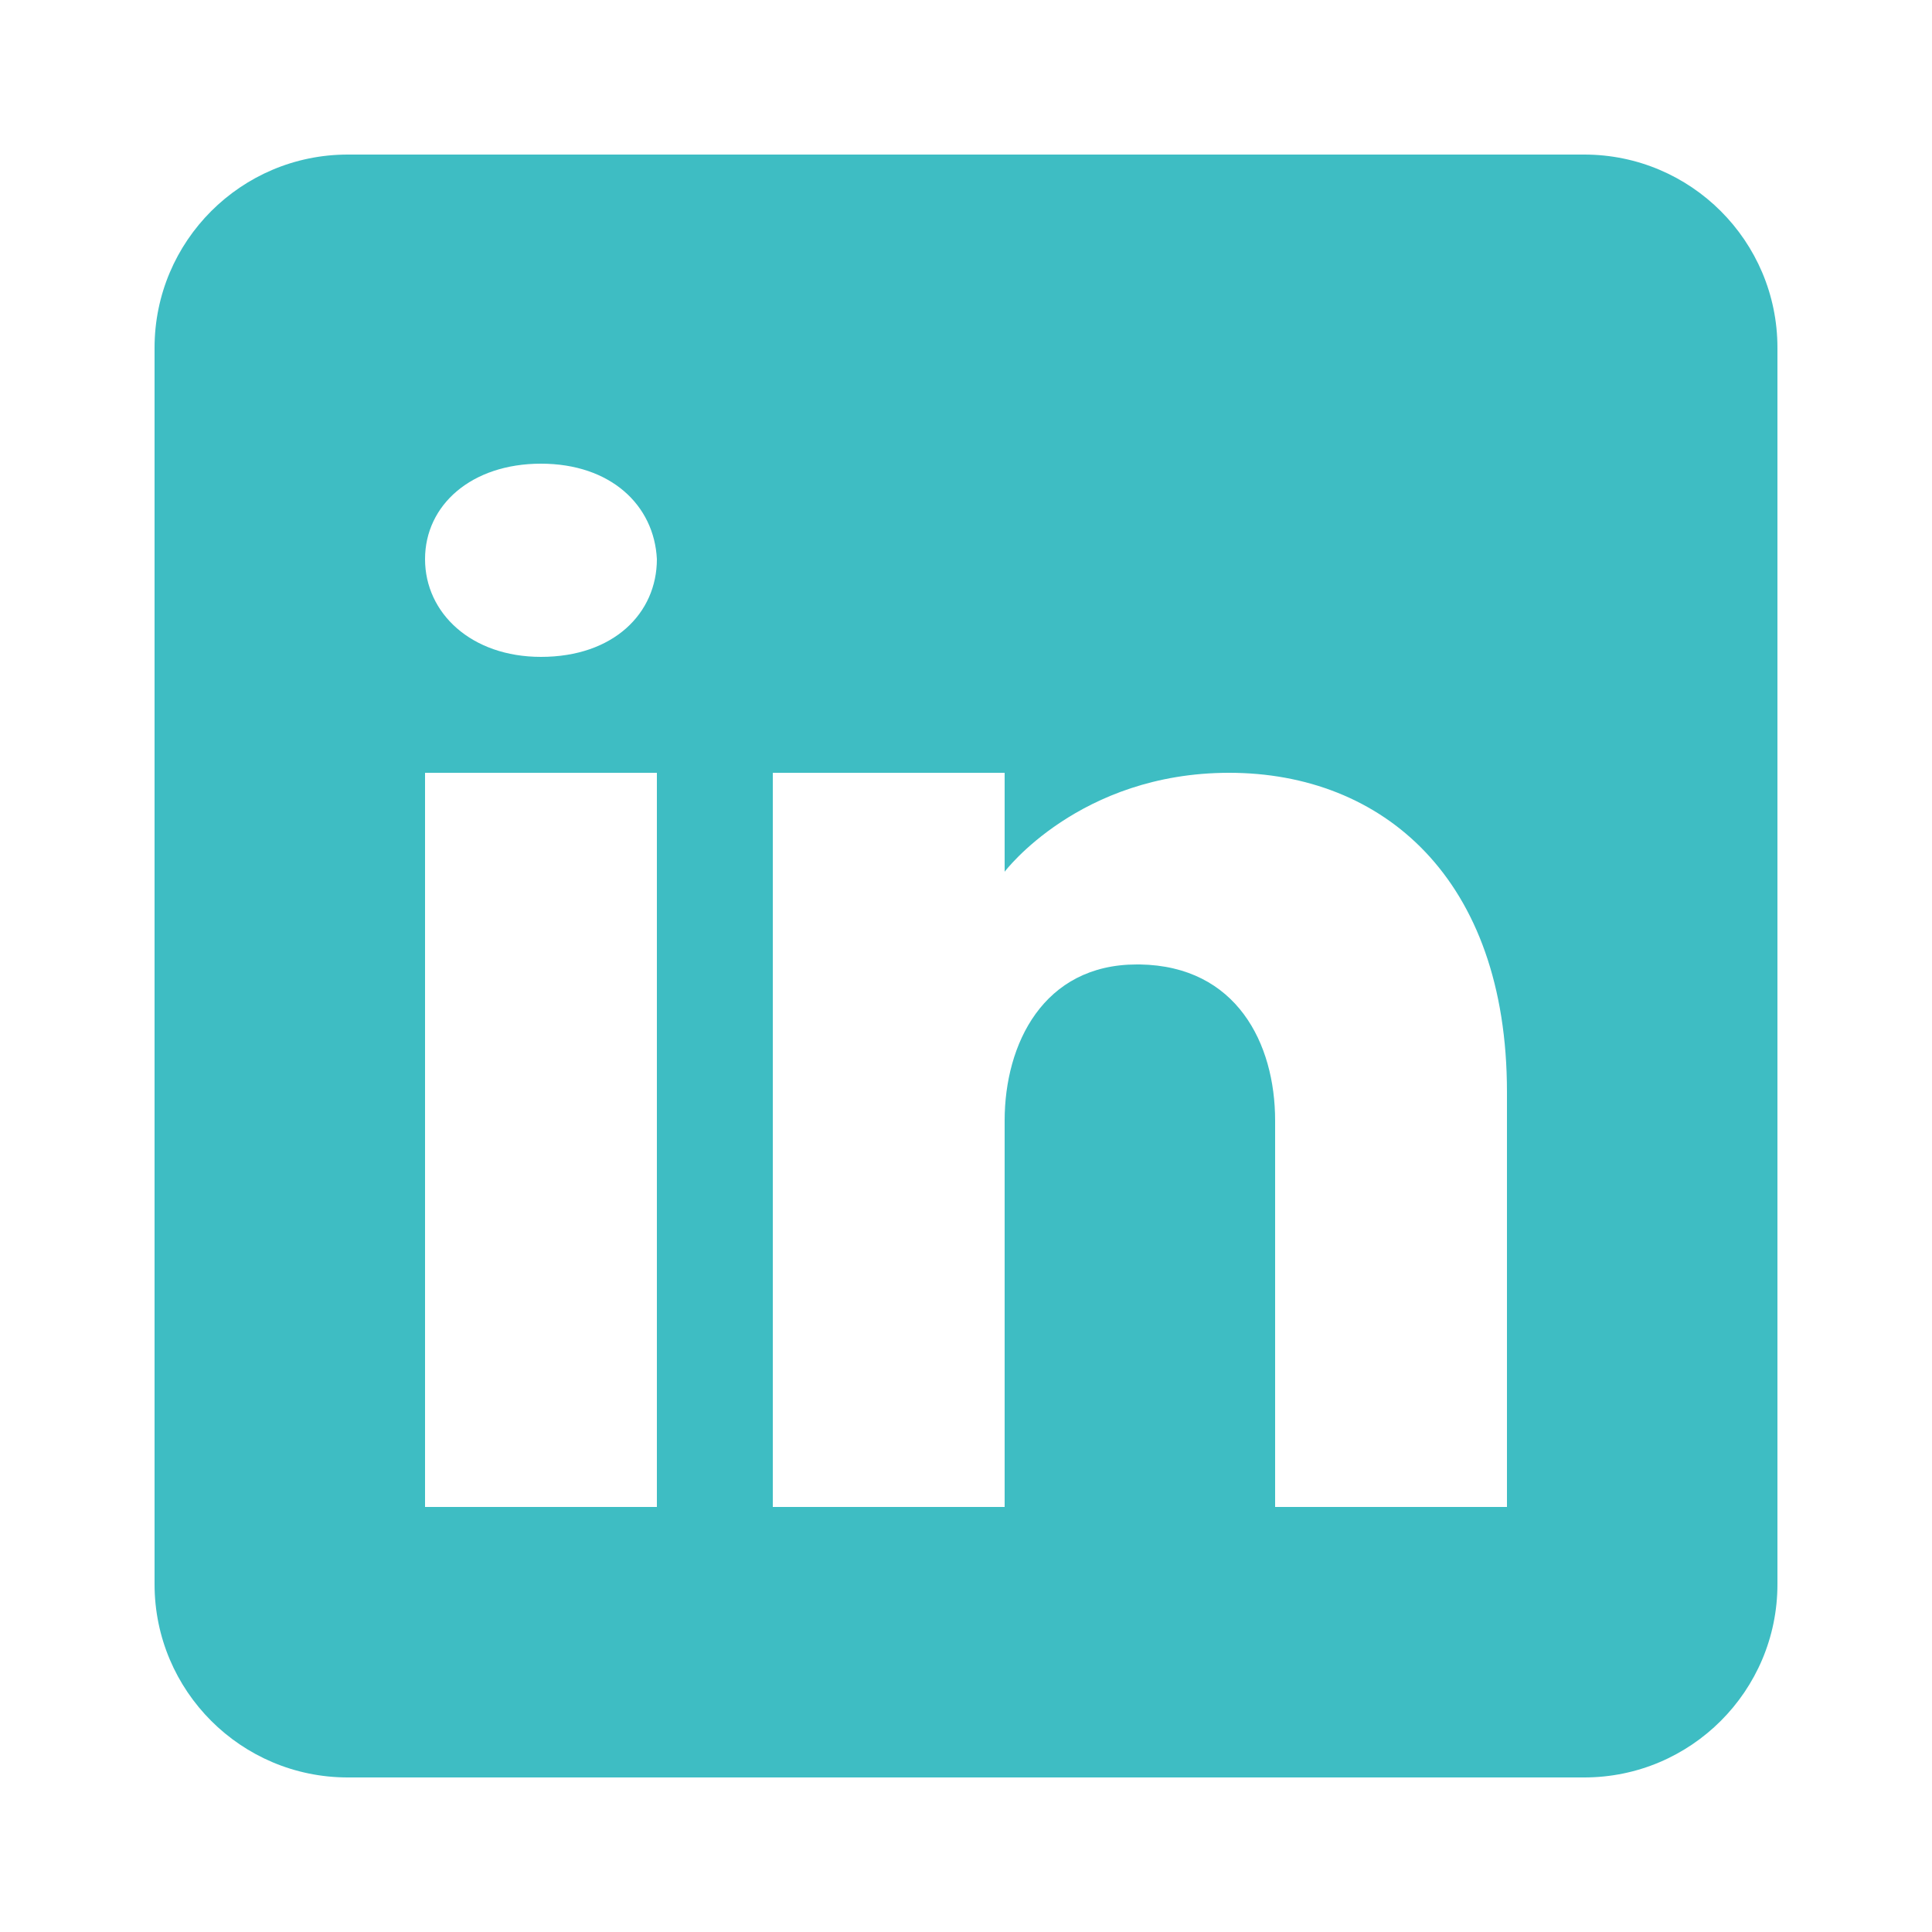
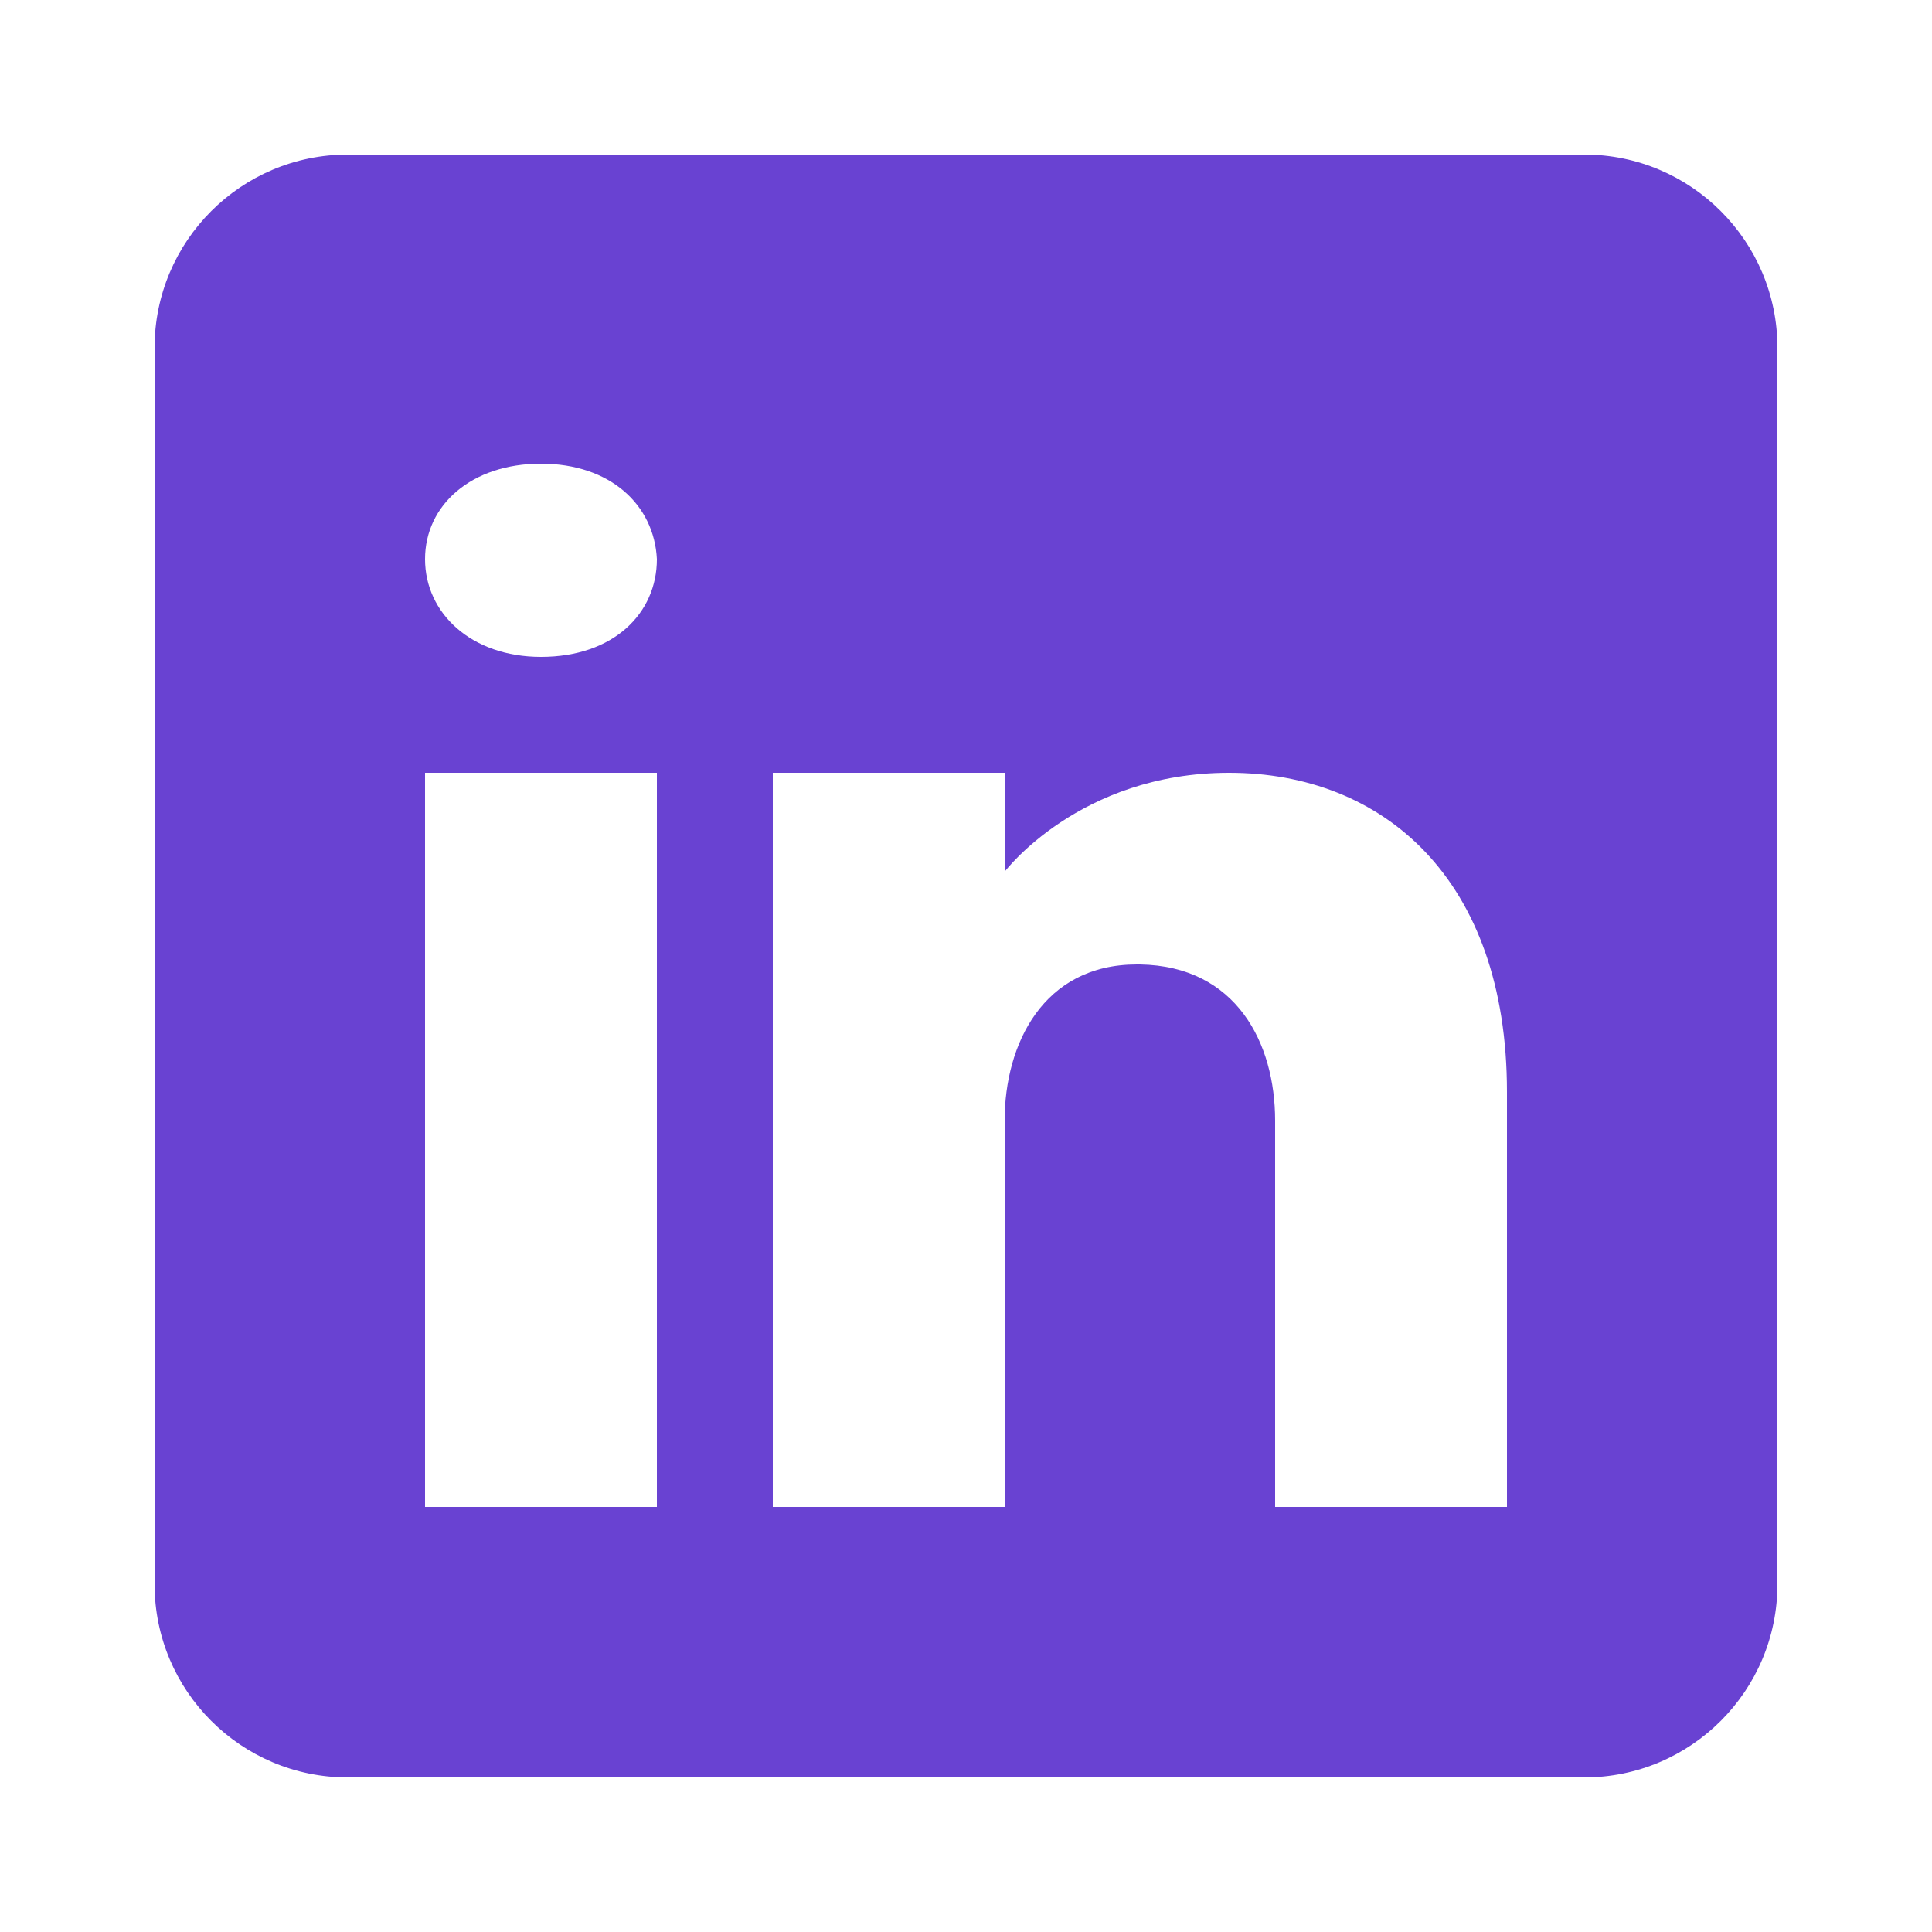
- <svg xmlns="http://www.w3.org/2000/svg" viewBox="0,0,256,256" width="50px" height="50px">
-   <g fill="#3ebdc3" fill-rule="nonzero" stroke="none" stroke-width="1" stroke-linecap="butt" stroke-linejoin="miter" stroke-miterlimit="10" stroke-dasharray="" stroke-dashoffset="0" font-family="none" font-weight="none" font-size="none" text-anchor="none" style="mix-blend-mode: normal">
-     <g transform="scale(5.12,5.12)">
-       <path d="M41,4h-32c-2.76,0 -5,2.24 -5,5v32c0,2.76 2.24,5 5,5h32c2.76,0 5,-2.24 5,-5v-32c0,-2.76 -2.24,-5 -5,-5zM17,20v19h-6v-19zM11,14.47c0,-1.4 1.2,-2.47 3,-2.47c1.8,0 2.93,1.07 3,2.47c0,1.4 -1.12,2.53 -3,2.53c-1.8,0 -3,-1.13 -3,-2.53zM39,39h-6c0,0 0,-9.26 0,-10c0,-2 -1,-4 -3.5,-4.04h-0.08c-2.42,0 -3.42,2.06 -3.42,4.04c0,0.91 0,10 0,10h-6v-19h6v2.56c0,0 1.93,-2.56 5.81,-2.56c3.97,0 7.19,2.73 7.19,8.26z" />
+ <svg xmlns="http://www.w3.org/2000/svg" viewBox="0,0,256,256" width="50px" height="50px" version="1.1" id="svg2">
+   <defs id="defs2" />
+   <g fill="#3ebdc3" fill-rule="nonzero" stroke="none" stroke-width="1" stroke-linecap="butt" stroke-linejoin="miter" stroke-miterlimit="10" stroke-dasharray="" stroke-dashoffset="0" font-family="none" font-weight="none" font-size="none" text-anchor="none" style="mix-blend-mode:normal;fill:#6942d2;fill-opacity:1" id="g2">
+     <g transform="scale(5.12,5.12)" id="g1" style="fill:#6942d2;fill-opacity:1">
+       <path d="M41,4h-32c-2.76,0 -5,2.24 -5,5v32c0,2.76 2.24,5 5,5h32c2.76,0 5,-2.24 5,-5v-32c0,-2.76 -2.24,-5 -5,-5zM17,20v19h-6v-19zM11,14.47c0,-1.4 1.2,-2.47 3,-2.47c1.8,0 2.93,1.07 3,2.47c0,1.4 -1.12,2.53 -3,2.53c-1.8,0 -3,-1.13 -3,-2.53zM39,39h-6c0,0 0,-9.26 0,-10c0,-2 -1,-4 -3.5,-4.04h-0.08c-2.42,0 -3.42,2.06 -3.42,4.04c0,0.91 0,10 0,10h-6v-19h6v2.56c0,0 1.93,-2.56 5.81,-2.56c3.97,0 7.19,2.73 7.19,8.26z" id="path1" style="fill:#6942d2;fill-opacity:1" />
    </g>
  </g>
</svg>
